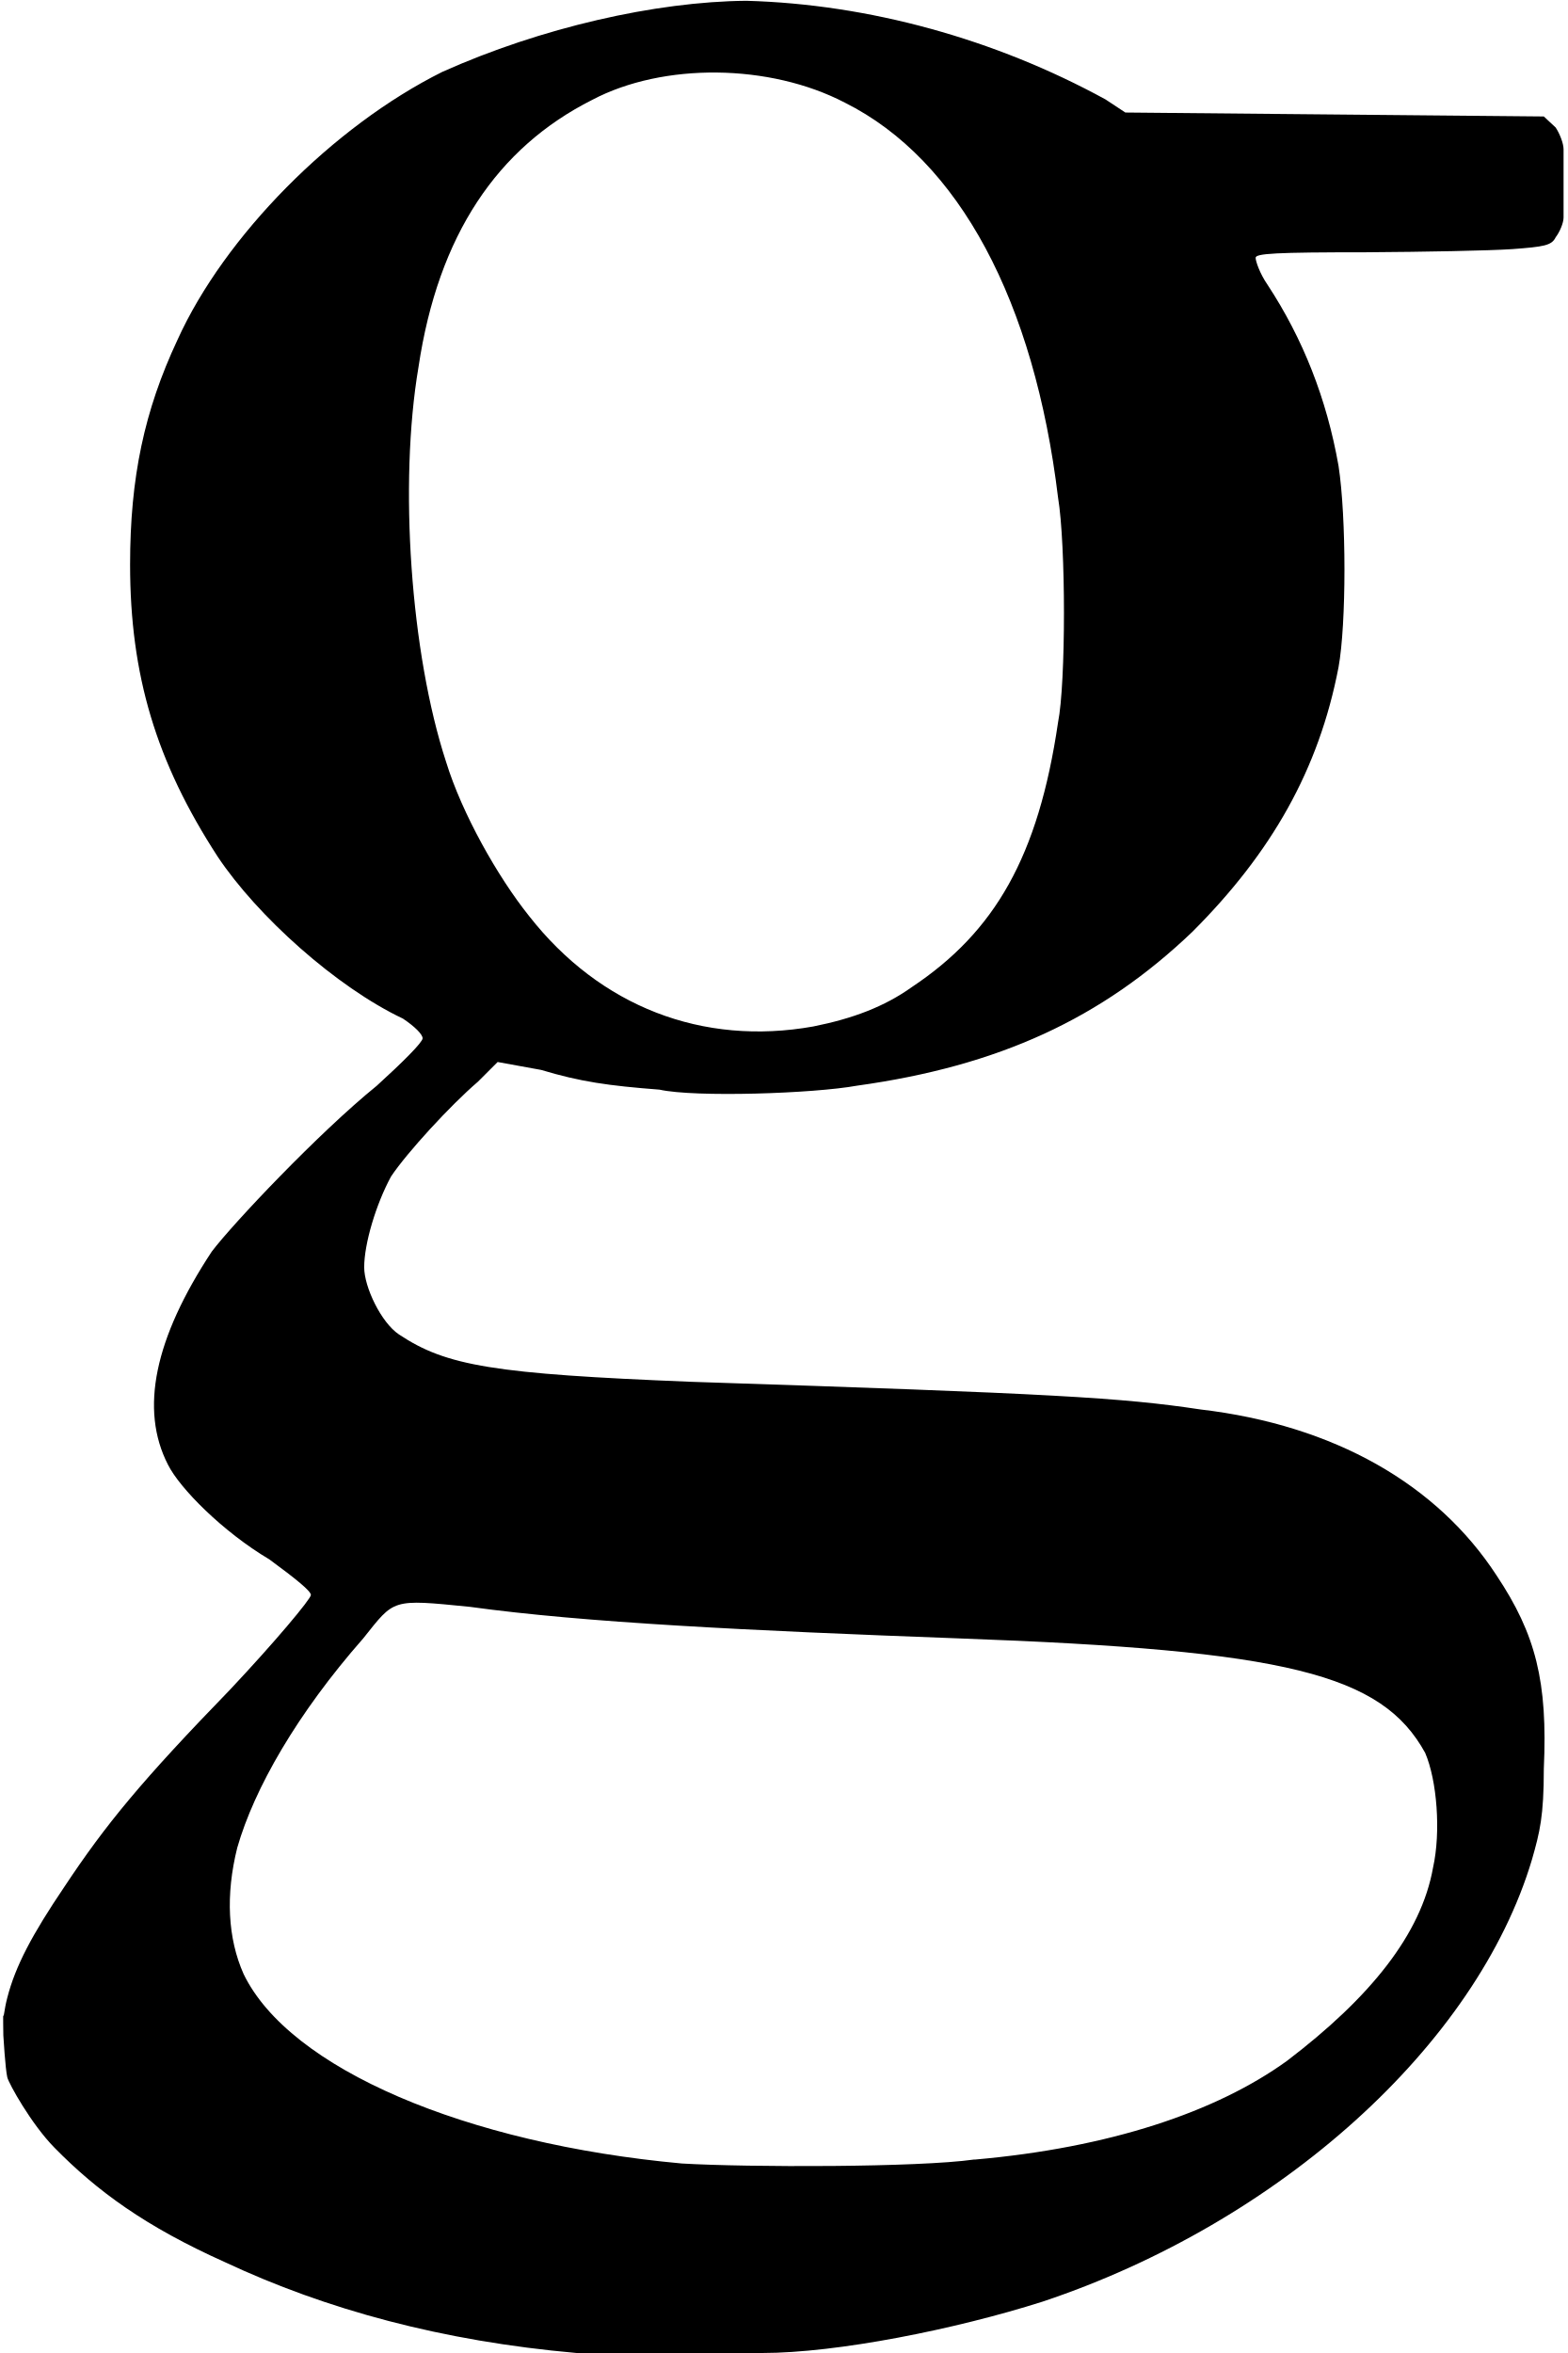
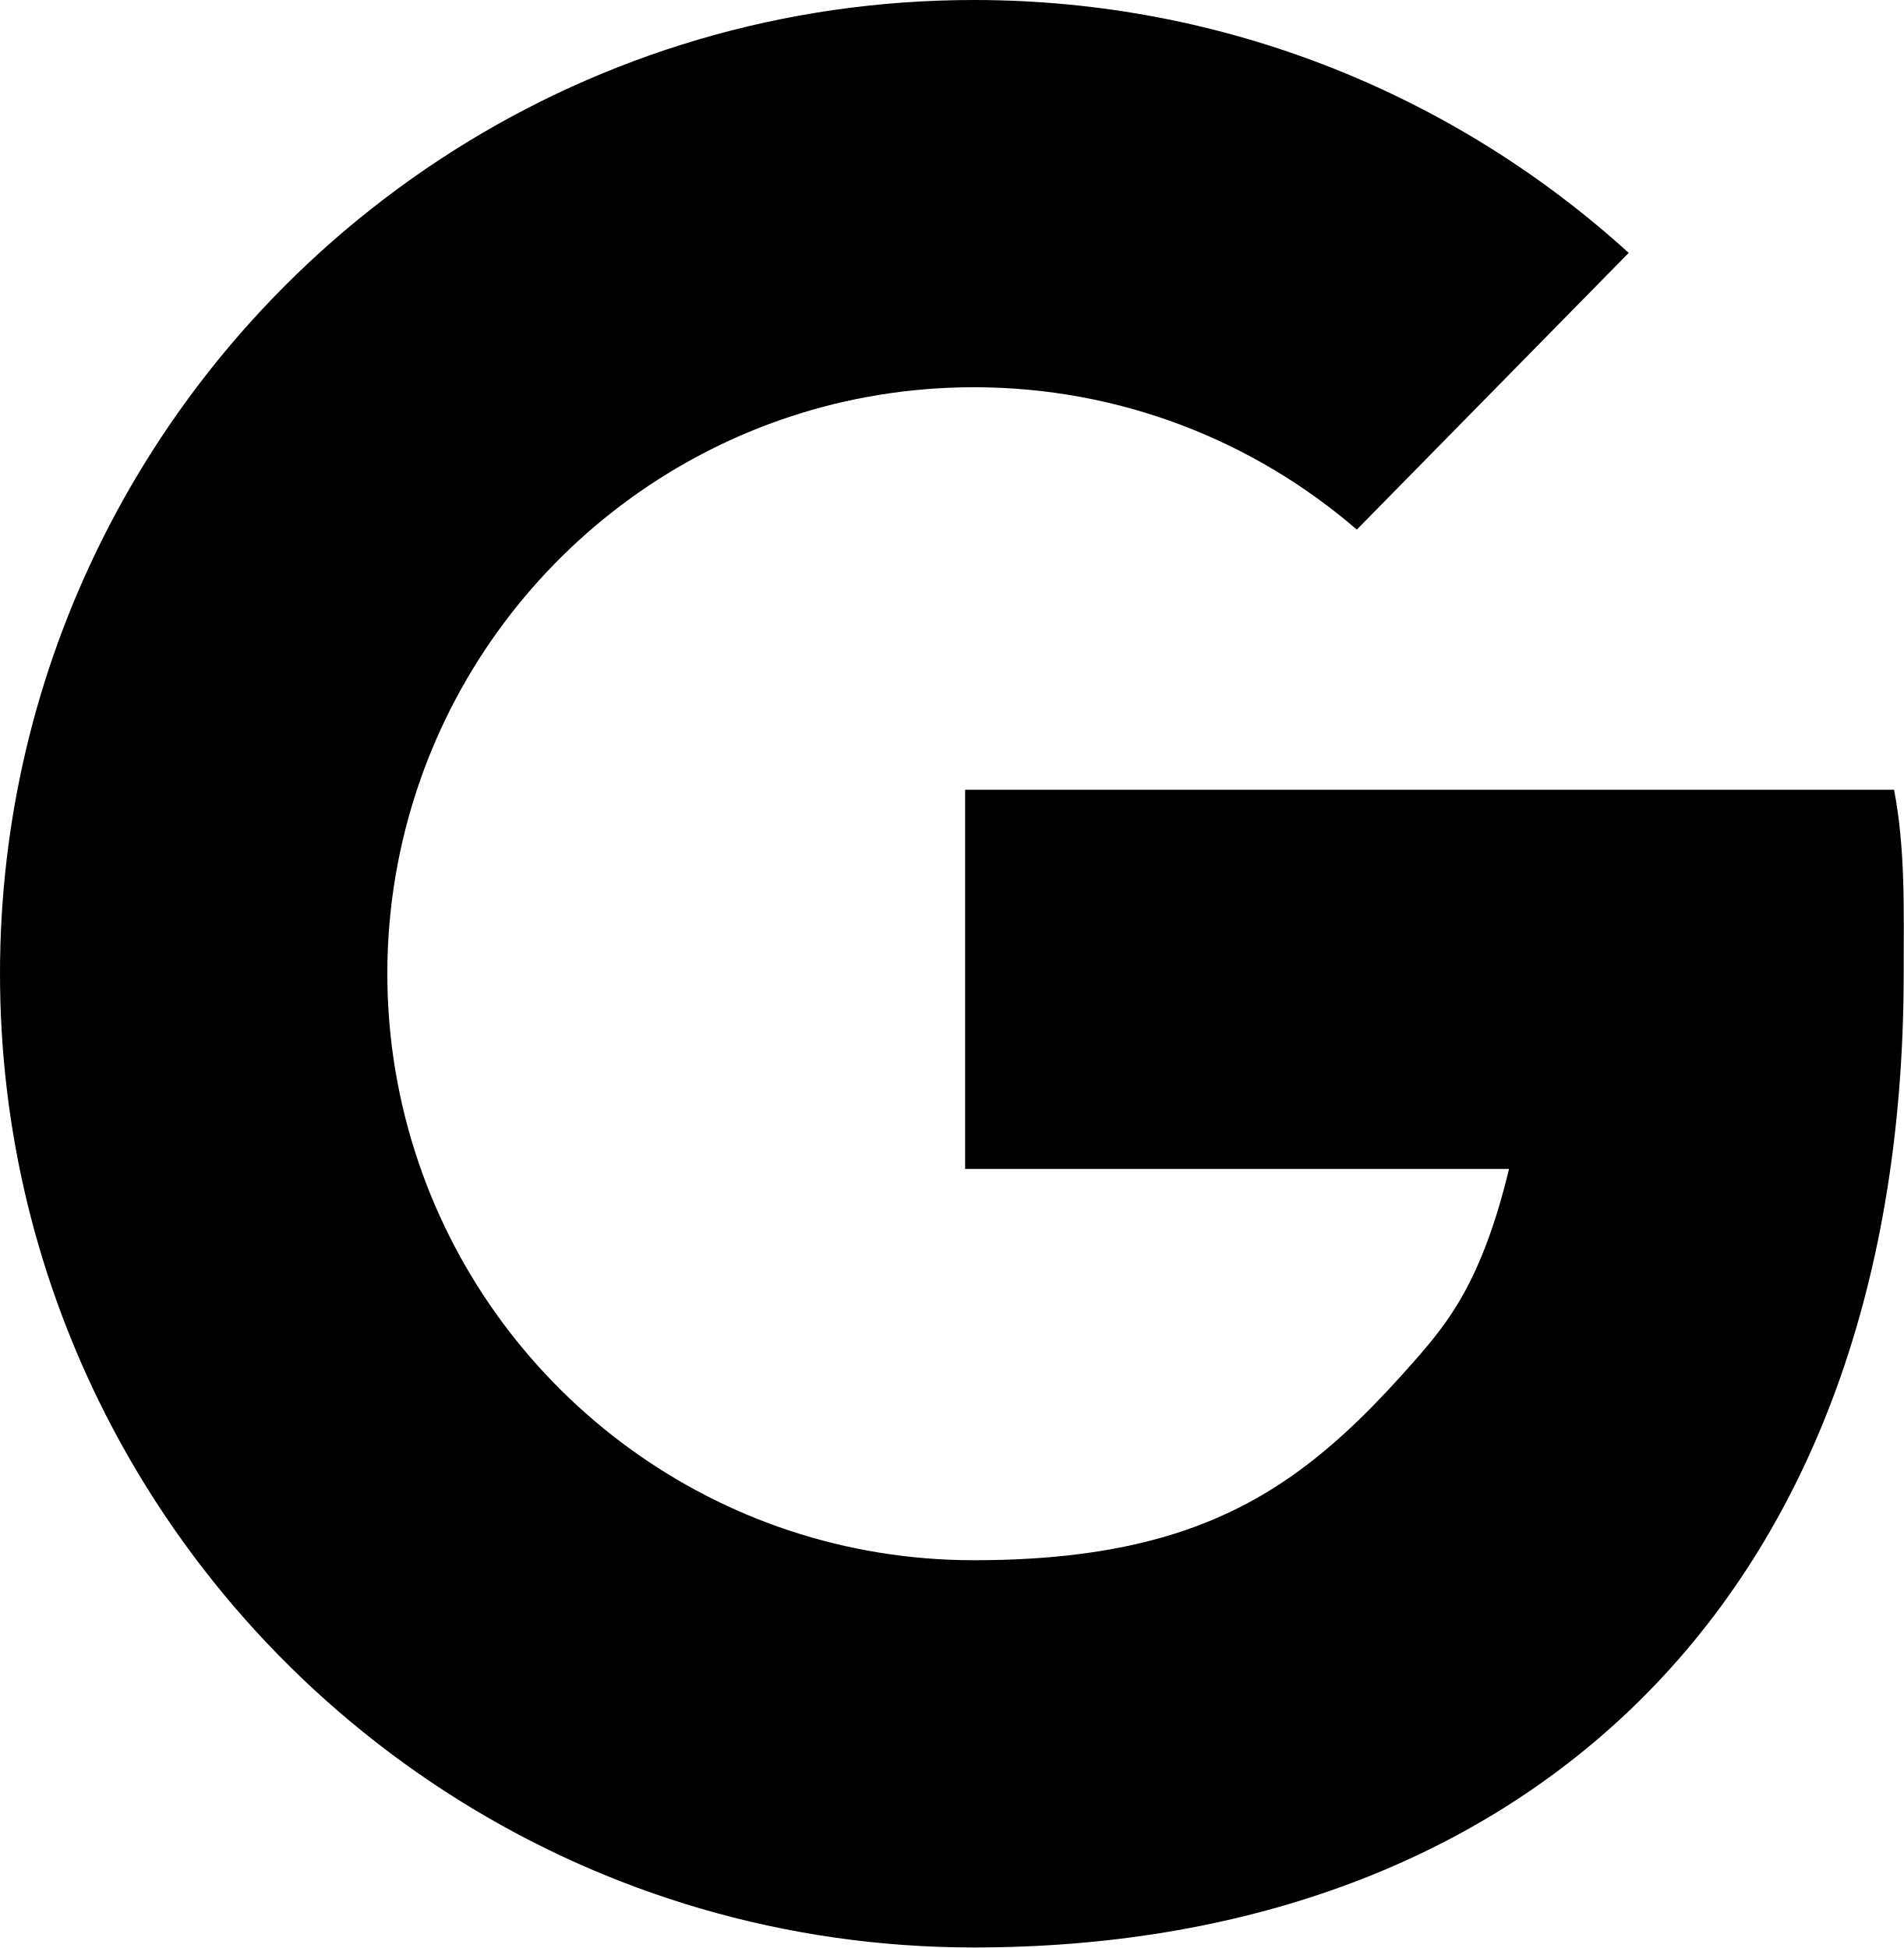
- <svg xmlns="http://www.w3.org/2000/svg" width="397px" height="596px" viewBox="0 0 397 596" version="1.1">
+ <svg xmlns="http://www.w3.org/2000/svg" width="256px" height="262px" viewBox="0 0 256 262" version="1.1">
  <defs />
  <g id="Page-1" stroke="none" stroke-width="1" fill="none" fill-rule="evenodd">
-     <g id="Artboard" fill="#000000">
-       <g id="G">
-         <g id="Page-1">
-           <path d="M57,573 C36.9,564 24.6,555 13.8,544 C7.9,538 2.225,527.736 1.85,526.184 C1.342,524.079 0.845,515.562 0.845,515.562 C0.845,515.562 0.745,509.456 0.845,510.456 C0.945,511.456 1.05,509 1.85,506 C3.9,498 8.14,490 16.25,478 C26.85,462 35.95,451 58.25,428 C69.55,416 78.75,405 78.75,404 C78.75,403 75.05,400 68.25,395 C56.45,388 45.55,377 42.55,371 C35.35,357 39.15,339 53.65,317 C58.95,310 80.65,287 95.45,275 C102.05,269 107.05,264 107.05,263 C107.05,262 105.05,260 102.05,258 C85.15,250 65.15,232 55.15,217 C39.55,193 32.95,171 32.95,143 C32.95,121 36.55,104 44.95,86.1 C56.85,59.8 84.35,32 112.05,18.2 C137.05,7 166.05,0.4 189.05,0.2 C220.05,1.05 252.05,9.87 280.05,25.2 L285.05,28.5 L338.05,29 L391.05,29.5 L394.05,32.3 C395.05,33.8 396.05,36.3 396.05,37.8 L396.05,55.1 C396.05,56.5 395.05,58.8 394.05,60.1 C393.05,62.2 391.05,62.5 383.05,63.1 C377.05,63.5 361.05,63.8 346.05,63.9 C323.05,63.9 318.05,64.2 318.05,65.3 C318.05,66.1 319.05,69.2 321.05,72.1 C330.05,85.8 336.05,101 339.05,118 C341.05,131 341.05,158 339.05,169 C334.05,195 322.05,216 302.05,236 C279.05,258 253.05,270 217.05,275 C206.05,277 176.05,278 167.05,276 C154.05,275 147.05,274 137.05,271 L126.05,269 L121.05,274 C114.05,280 103.05,292 99.05,298 C95.25,305 92.25,315 92.25,321 C92.25,326 96.55,335 101.05,338 C113.05,346 125.05,348 175.05,350 C267.05,353 284.05,354 304.05,357 C338.05,361 364.05,376 379.05,399 C389.05,414 392.05,426 391.05,448 C391.05,460 390.05,464 388.05,471 C374.05,518 324.05,563 264.05,583 C242.05,590 212.05,596 193.05,596 L146.05,596 C112,593 82.6,585 57,573 L57,573 Z M247,547 C281,544 308,535 326,522 C347,506 360,490 363,473 C365,464 364,451 361,444 C350,424 326,418 243,415 C189,413 148,411 119,407 C99,405 100,405 92,415 C75.3,434 64.4,453 60.1,468 C57.1,480 57.7,491 61.7,500 C73.3,524 118,543 172.7,548 C189.7,549 232.7,549 246.7,547 L247,547 L247,547 Z M206,260 C216,258 224,255 231,250 C252,236 263,217 268,183 C270,173 270,138 268,126 C262,76.4 243,40.5 214,26 C195,16.1 168,15.8 150,25.3 C126,37.4 111,59.5 106,93 C101,122.5 104,165.5 113,193 C117,206 126,222 134,232 C152,255 178,265 206,260 L206,260 L206,260 Z" id="Shape" />
-         </g>
-       </g>
+     <g id="Group" fill="#000000">
+       <path d="M254.689,106.219 L129.776,106.219 L129.776,157.222 L202.917,157.222 C199.25,172.375 194.719,177.875 190.224,183.01 C185.215,188.712 180.33,193.663 174.793,197.727 L173.381,200.021 L216.605,230.754 L219.598,229.585 C242.406,207.566 255.986,174.493 255.986,130.857 C255.986,122.401 256.229,114.225 254.689,106.219" id="Shape" />
+       <path d="M130.965,261.929 C166.6,261.929 197.449,250.969 219.598,229.585 L174.793,197.727 C164.354,205.39 151.558,209.846 130.965,209.846 C96.294,209.846 66.869,187.467 56.291,156.375 L53.771,154.909 L14.057,186.97 L14.237,190.324 C35.886,232.811 80.011,261.929 130.965,261.929" id="Shape" />
+       <path d="M52.083,130.965 C52.083,121.933 53.621,113.266 56.416,105.185 L56.689,102.825 L15.08,71.469 L13.574,72.899 C4.899,90.402 0,110.107 0,130.965 C0,152.34 5.154,172.501 14.237,190.324 L56.291,156.375 C53.577,148.399 52.083,139.859 52.083,130.965" id="Shape" />
+       <path d="M56.416,105.185 C67.101,74.284 96.431,52.083 130.965,52.083 C150.646,52.083 168.629,59.308 182.448,71.229 L219.01,34.011 C195.753,12.879 164.863,0 130.965,0 C79.493,0 34.979,29.708 13.574,72.899 L56.416,105.185" id="Shape" />
    </g>
  </g>
</svg>
